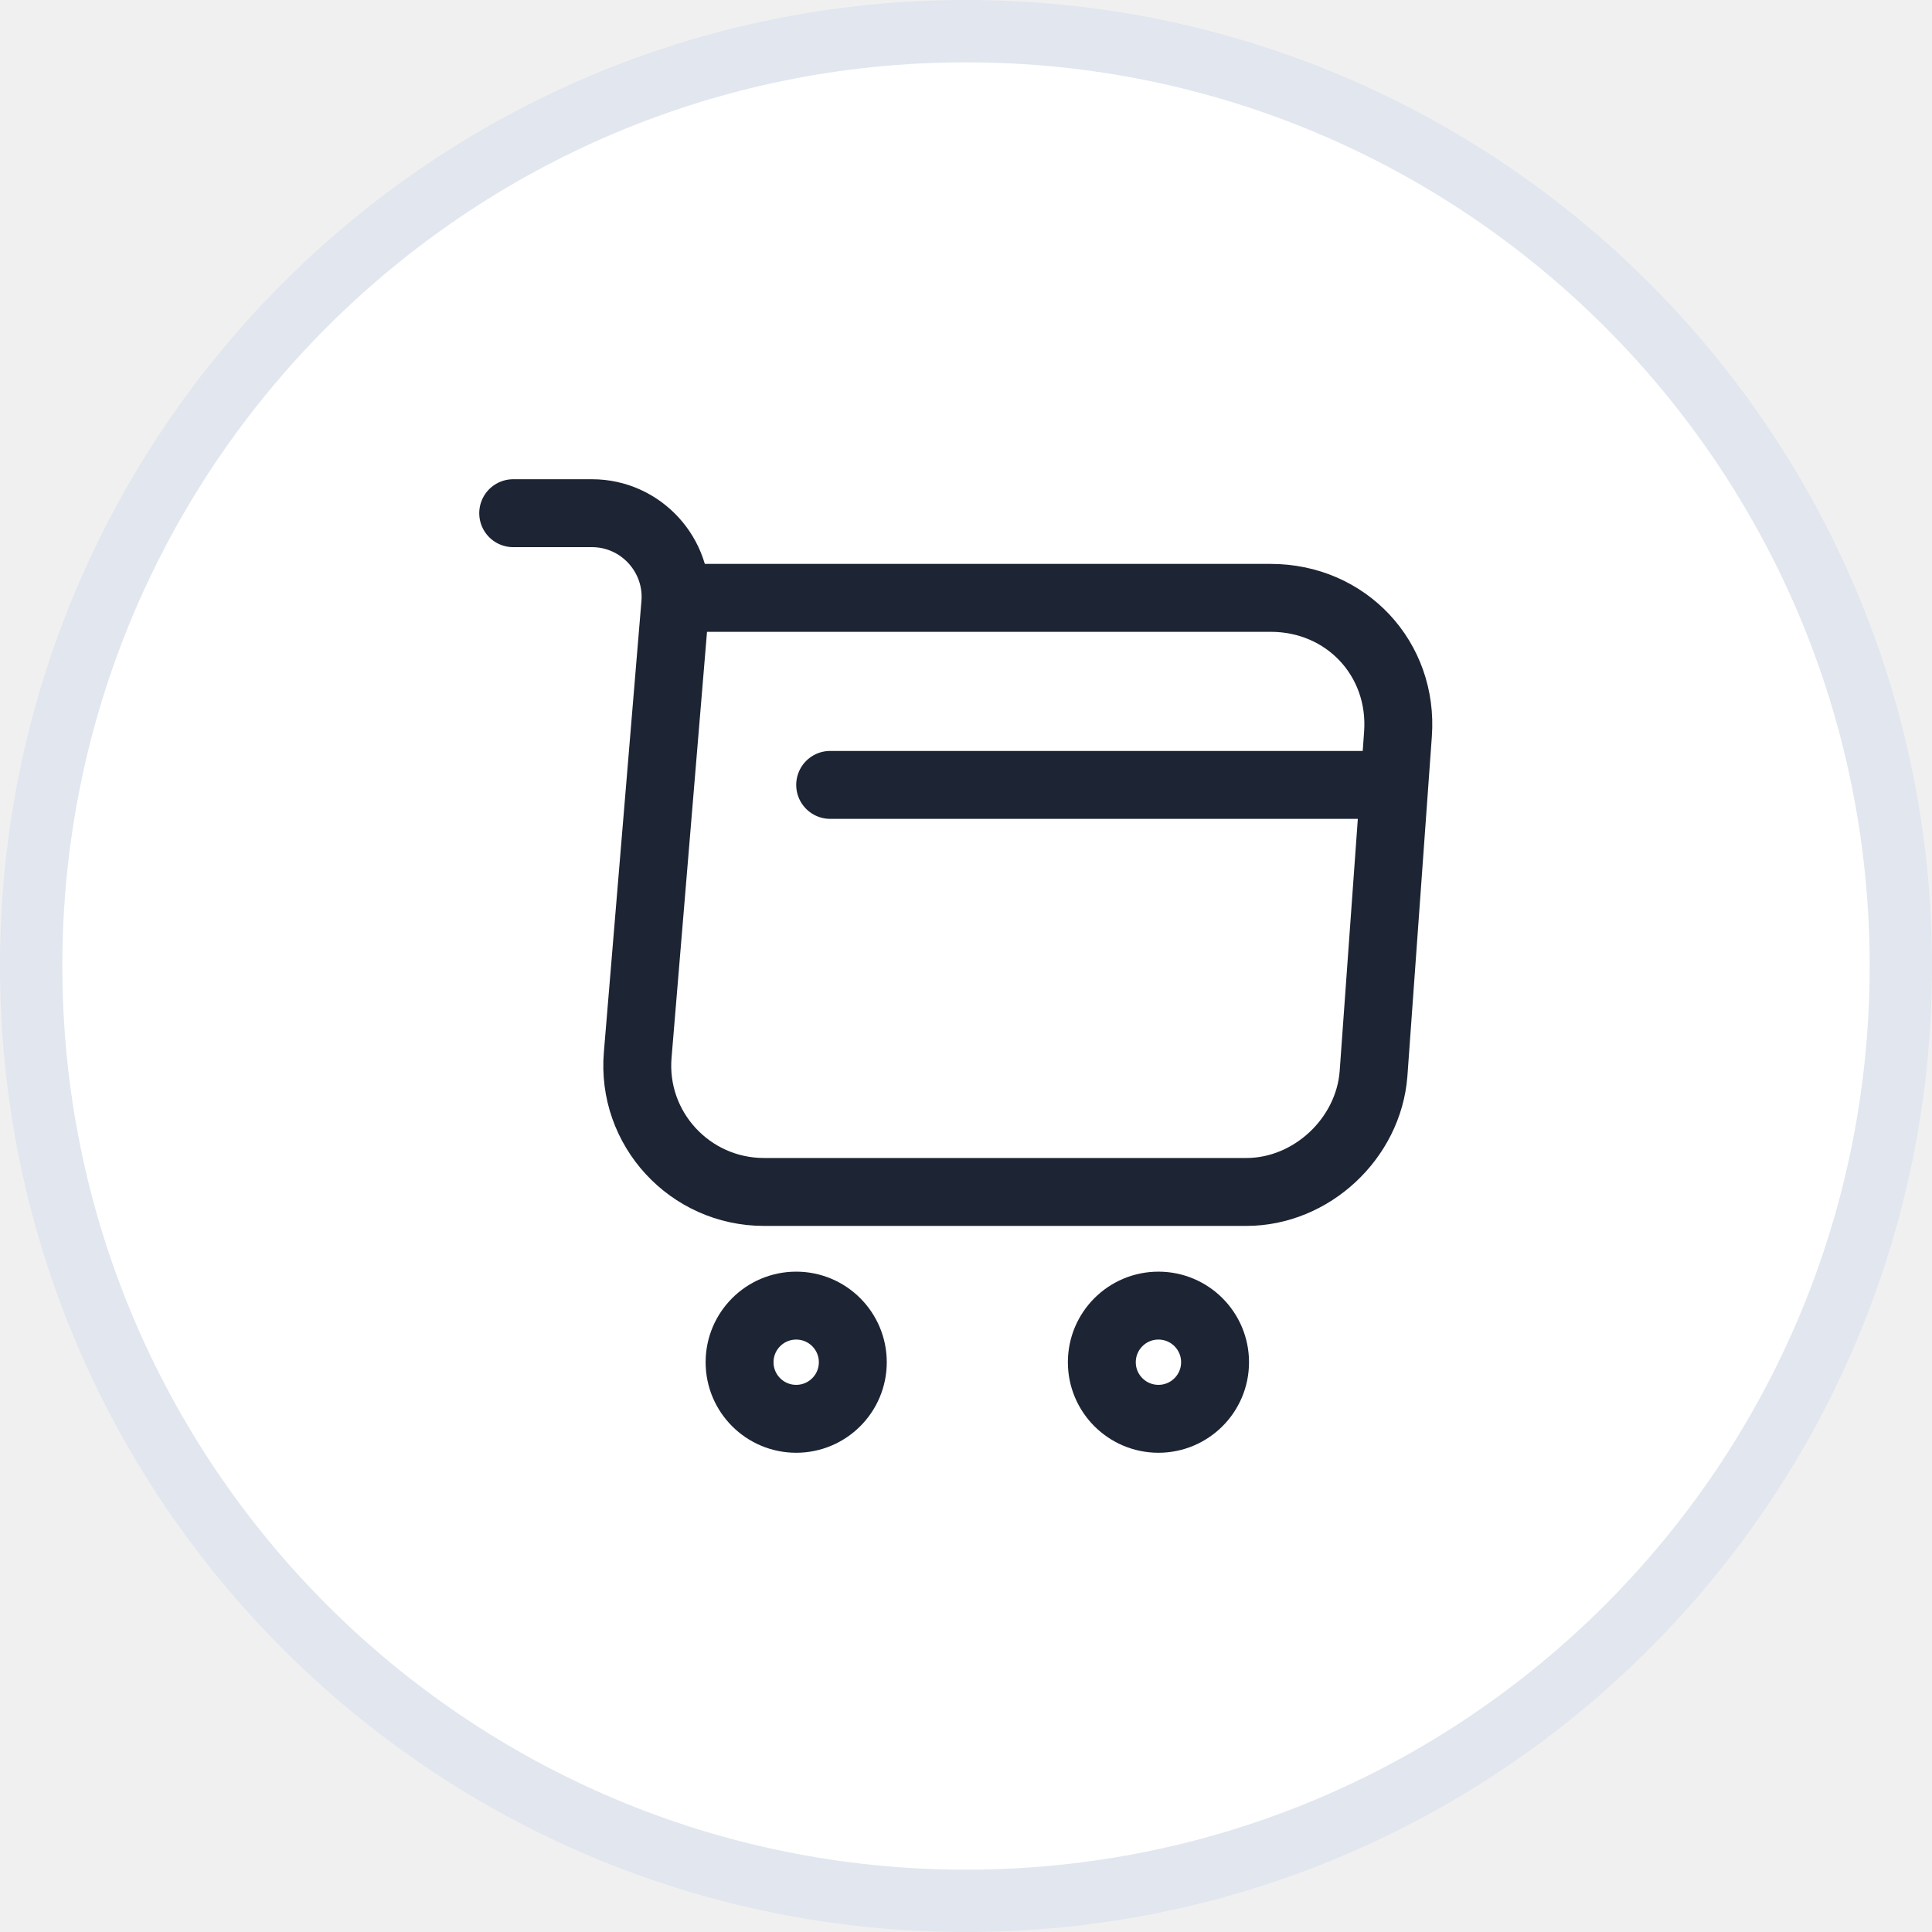
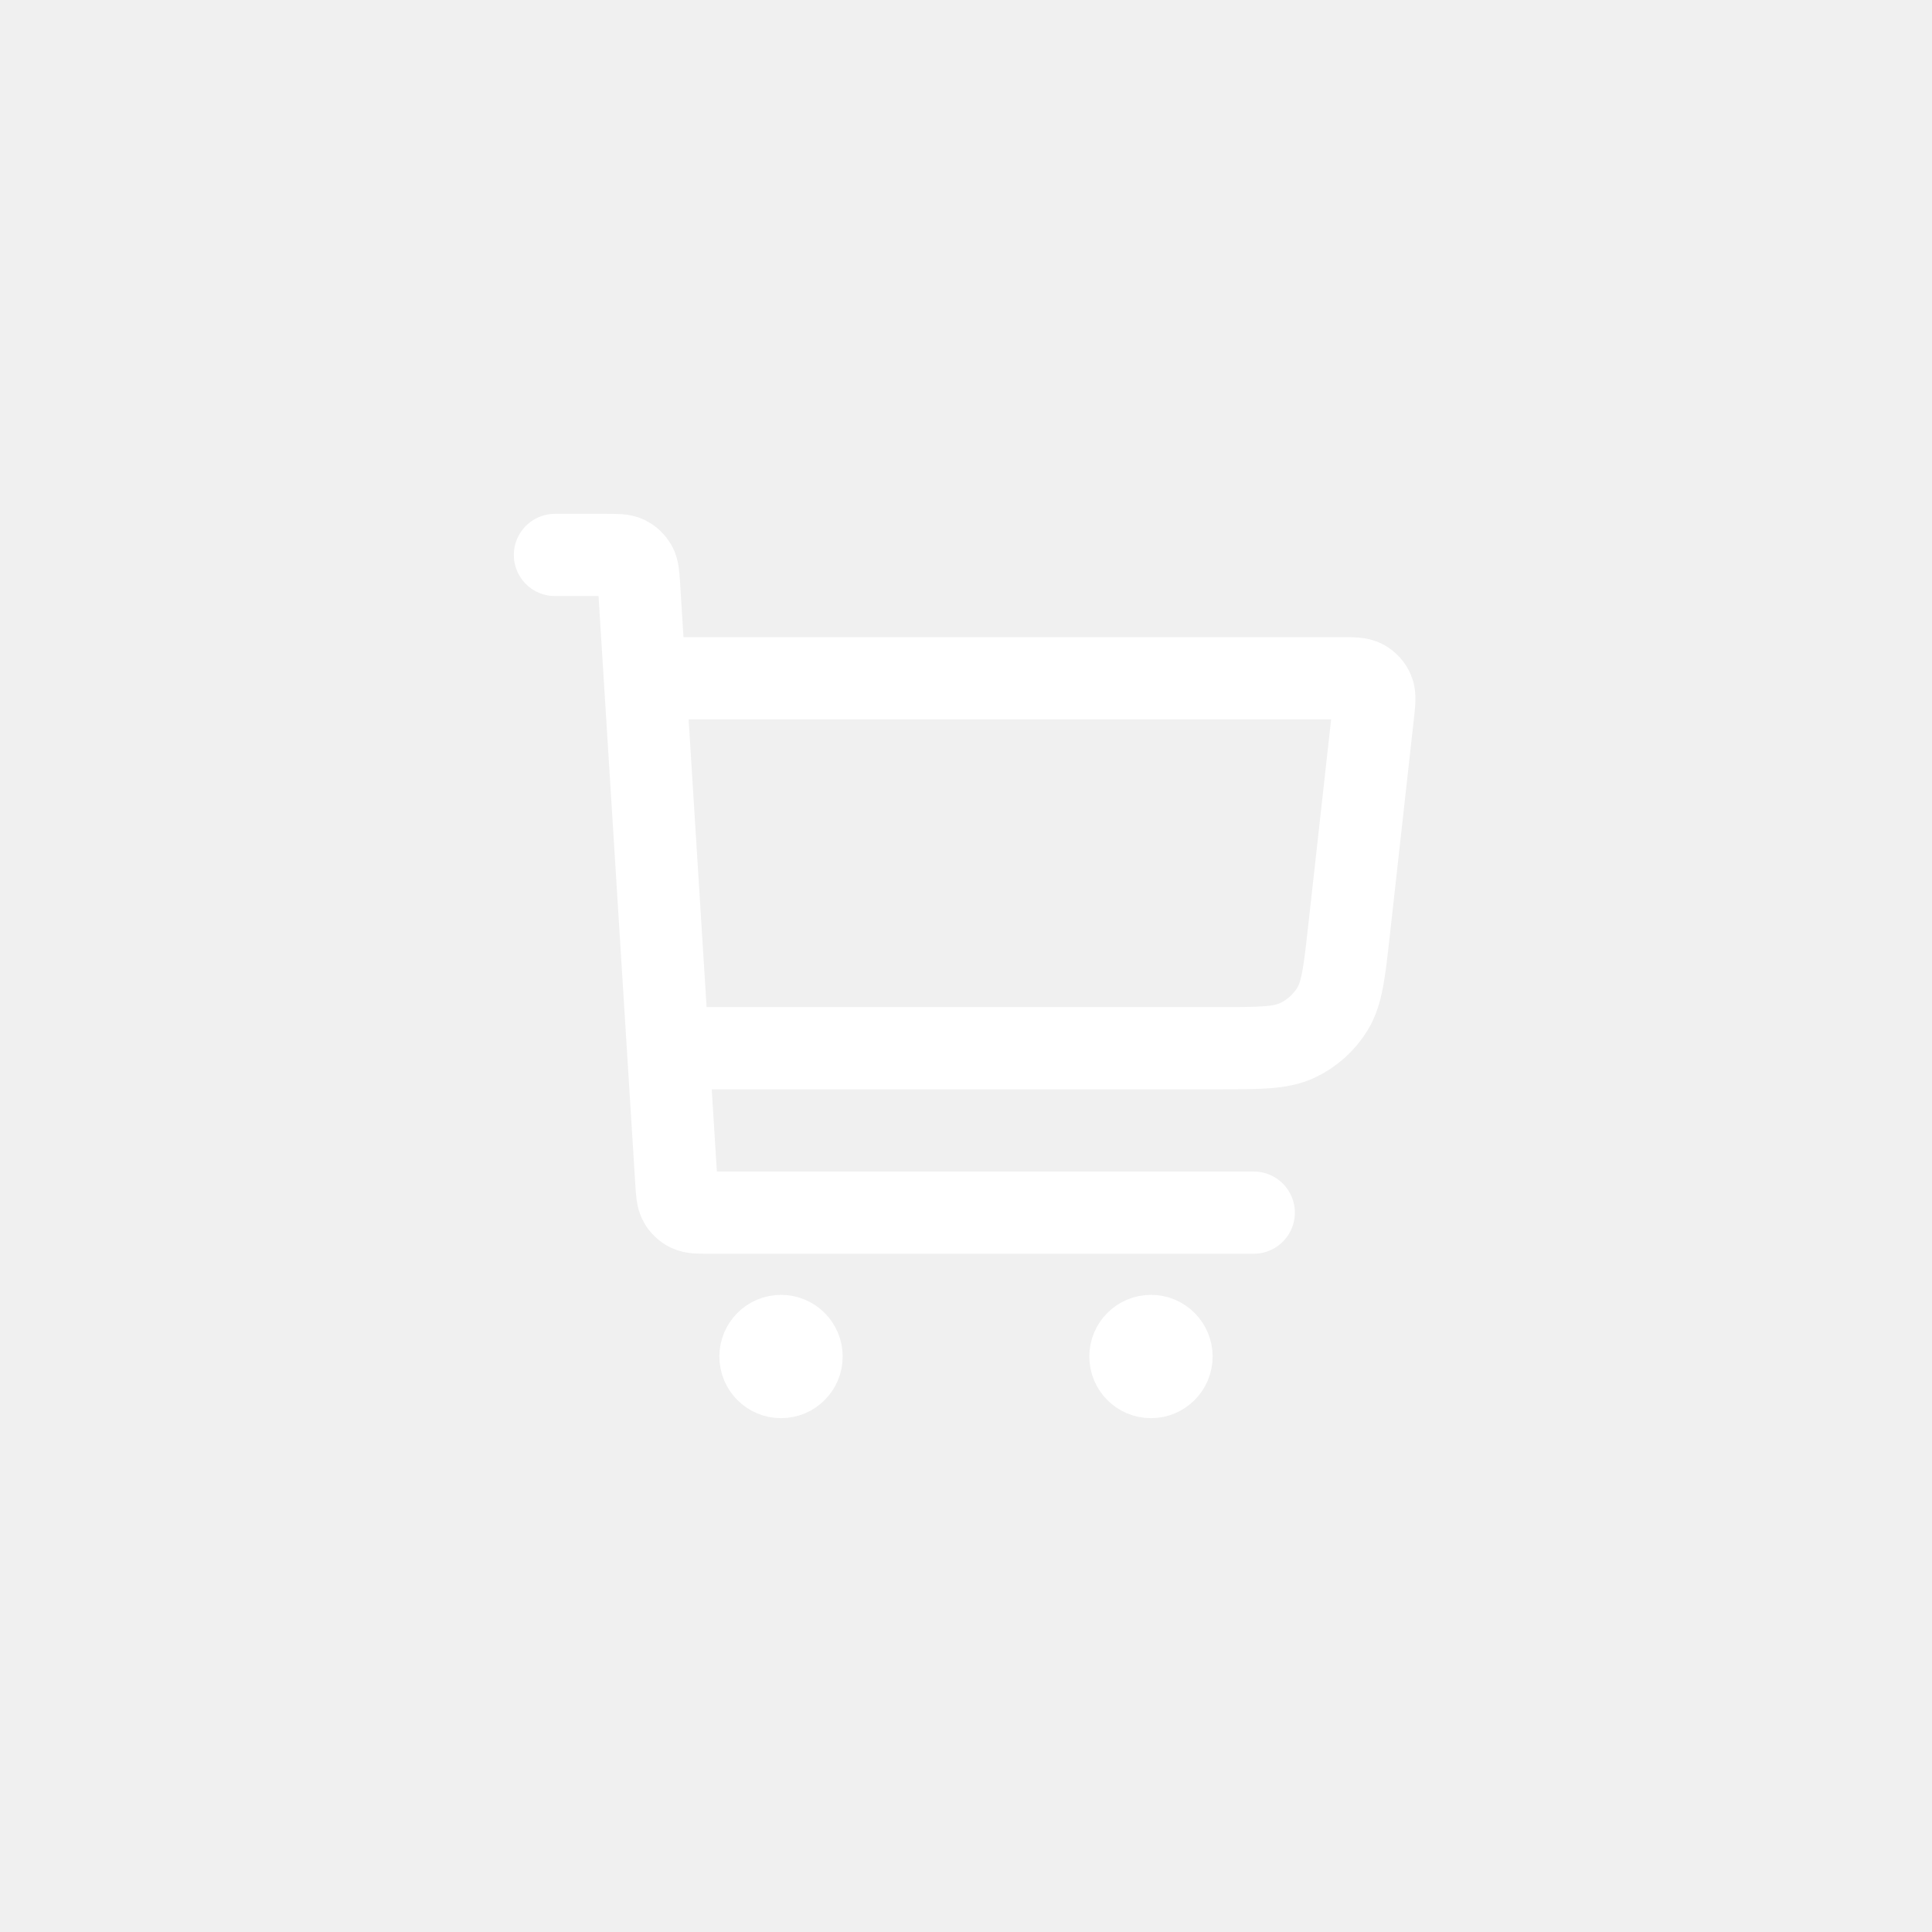
- <svg xmlns="http://www.w3.org/2000/svg" width="46" height="46" viewBox="0 0 46 46" fill="none">
-   <rect x="0.742" y="0.742" width="44.516" height="44.516" rx="22.258" fill="white" />
-   <rect x="0.742" y="0.742" width="44.516" height="44.516" rx="22.258" stroke="#E1E6EF" stroke-width="1.484" />
-   <path d="M12.219 12.219H14.095C15.259 12.219 16.175 13.221 16.078 14.375L15.184 25.113C15.033 26.87 16.423 28.38 18.192 28.38H29.674C31.226 28.38 32.584 27.108 32.703 25.566L33.285 17.48C33.415 15.69 32.056 14.235 30.256 14.235H16.337" stroke="#1D2433" stroke-width="1.617" stroke-miterlimit="10" stroke-linecap="round" stroke-linejoin="round" />
-   <path d="M27.582 33.781C28.326 33.781 28.93 33.178 28.93 32.434C28.93 31.689 28.326 31.086 27.582 31.086C26.838 31.086 26.234 31.689 26.234 32.434C26.234 33.178 26.838 33.781 27.582 33.781Z" stroke="#1D2433" stroke-width="1.617" stroke-miterlimit="10" stroke-linecap="round" stroke-linejoin="round" />
-   <path d="M18.957 33.781C19.701 33.781 20.305 33.178 20.305 32.434C20.305 31.689 19.701 31.086 18.957 31.086C18.213 31.086 17.609 31.689 17.609 32.434C17.609 33.178 18.213 33.781 18.957 33.781Z" stroke="#1D2433" stroke-width="1.617" stroke-miterlimit="10" stroke-linecap="round" stroke-linejoin="round" />
-   <path d="M19.766 18.688H32.703" stroke="#1D2433" stroke-width="1.617" stroke-miterlimit="10" stroke-linecap="round" stroke-linejoin="round" />
+ <svg xmlns="http://www.w3.org/2000/svg" width="47" height="47" viewBox="0 0 47 47" fill="none">
+   <path d="M16.5 25.5H29.636C30.649 25.5 31.155 25.5 31.558 25.311C31.913 25.145 32.212 24.878 32.416 24.543C32.648 24.163 32.704 23.66 32.816 22.653L33.401 17.388C33.435 17.081 33.453 16.927 33.403 16.808C33.36 16.704 33.282 16.617 33.183 16.562C33.07 16.5 32.916 16.5 32.606 16.5H16M13.5 13.5H14.748C15.013 13.5 15.145 13.5 15.249 13.55C15.34 13.595 15.415 13.666 15.465 13.754C15.522 13.854 15.53 13.986 15.547 14.25L16.453 28.75C16.47 29.014 16.478 29.146 16.535 29.246C16.584 29.334 16.66 29.405 16.751 29.45C16.855 29.5 16.987 29.5 17.252 29.5H30.5M19 33H19.01M28 33H28.01M19.5 33C19.5 33.276 19.276 33.5 19 33.5C18.724 33.5 18.5 33.276 18.5 33C18.5 32.724 18.724 32.5 19 32.5C19.276 32.5 19.5 32.724 19.5 33ZM28.5 33C28.5 33.276 28.276 33.5 28 33.5C27.724 33.5 27.5 33.276 27.5 33C27.5 32.724 27.724 32.5 28 32.5C28.276 32.5 28.5 32.724 28.5 33Z" stroke="white" stroke-width="2" stroke-linecap="round" stroke-linejoin="round" />
</svg>
